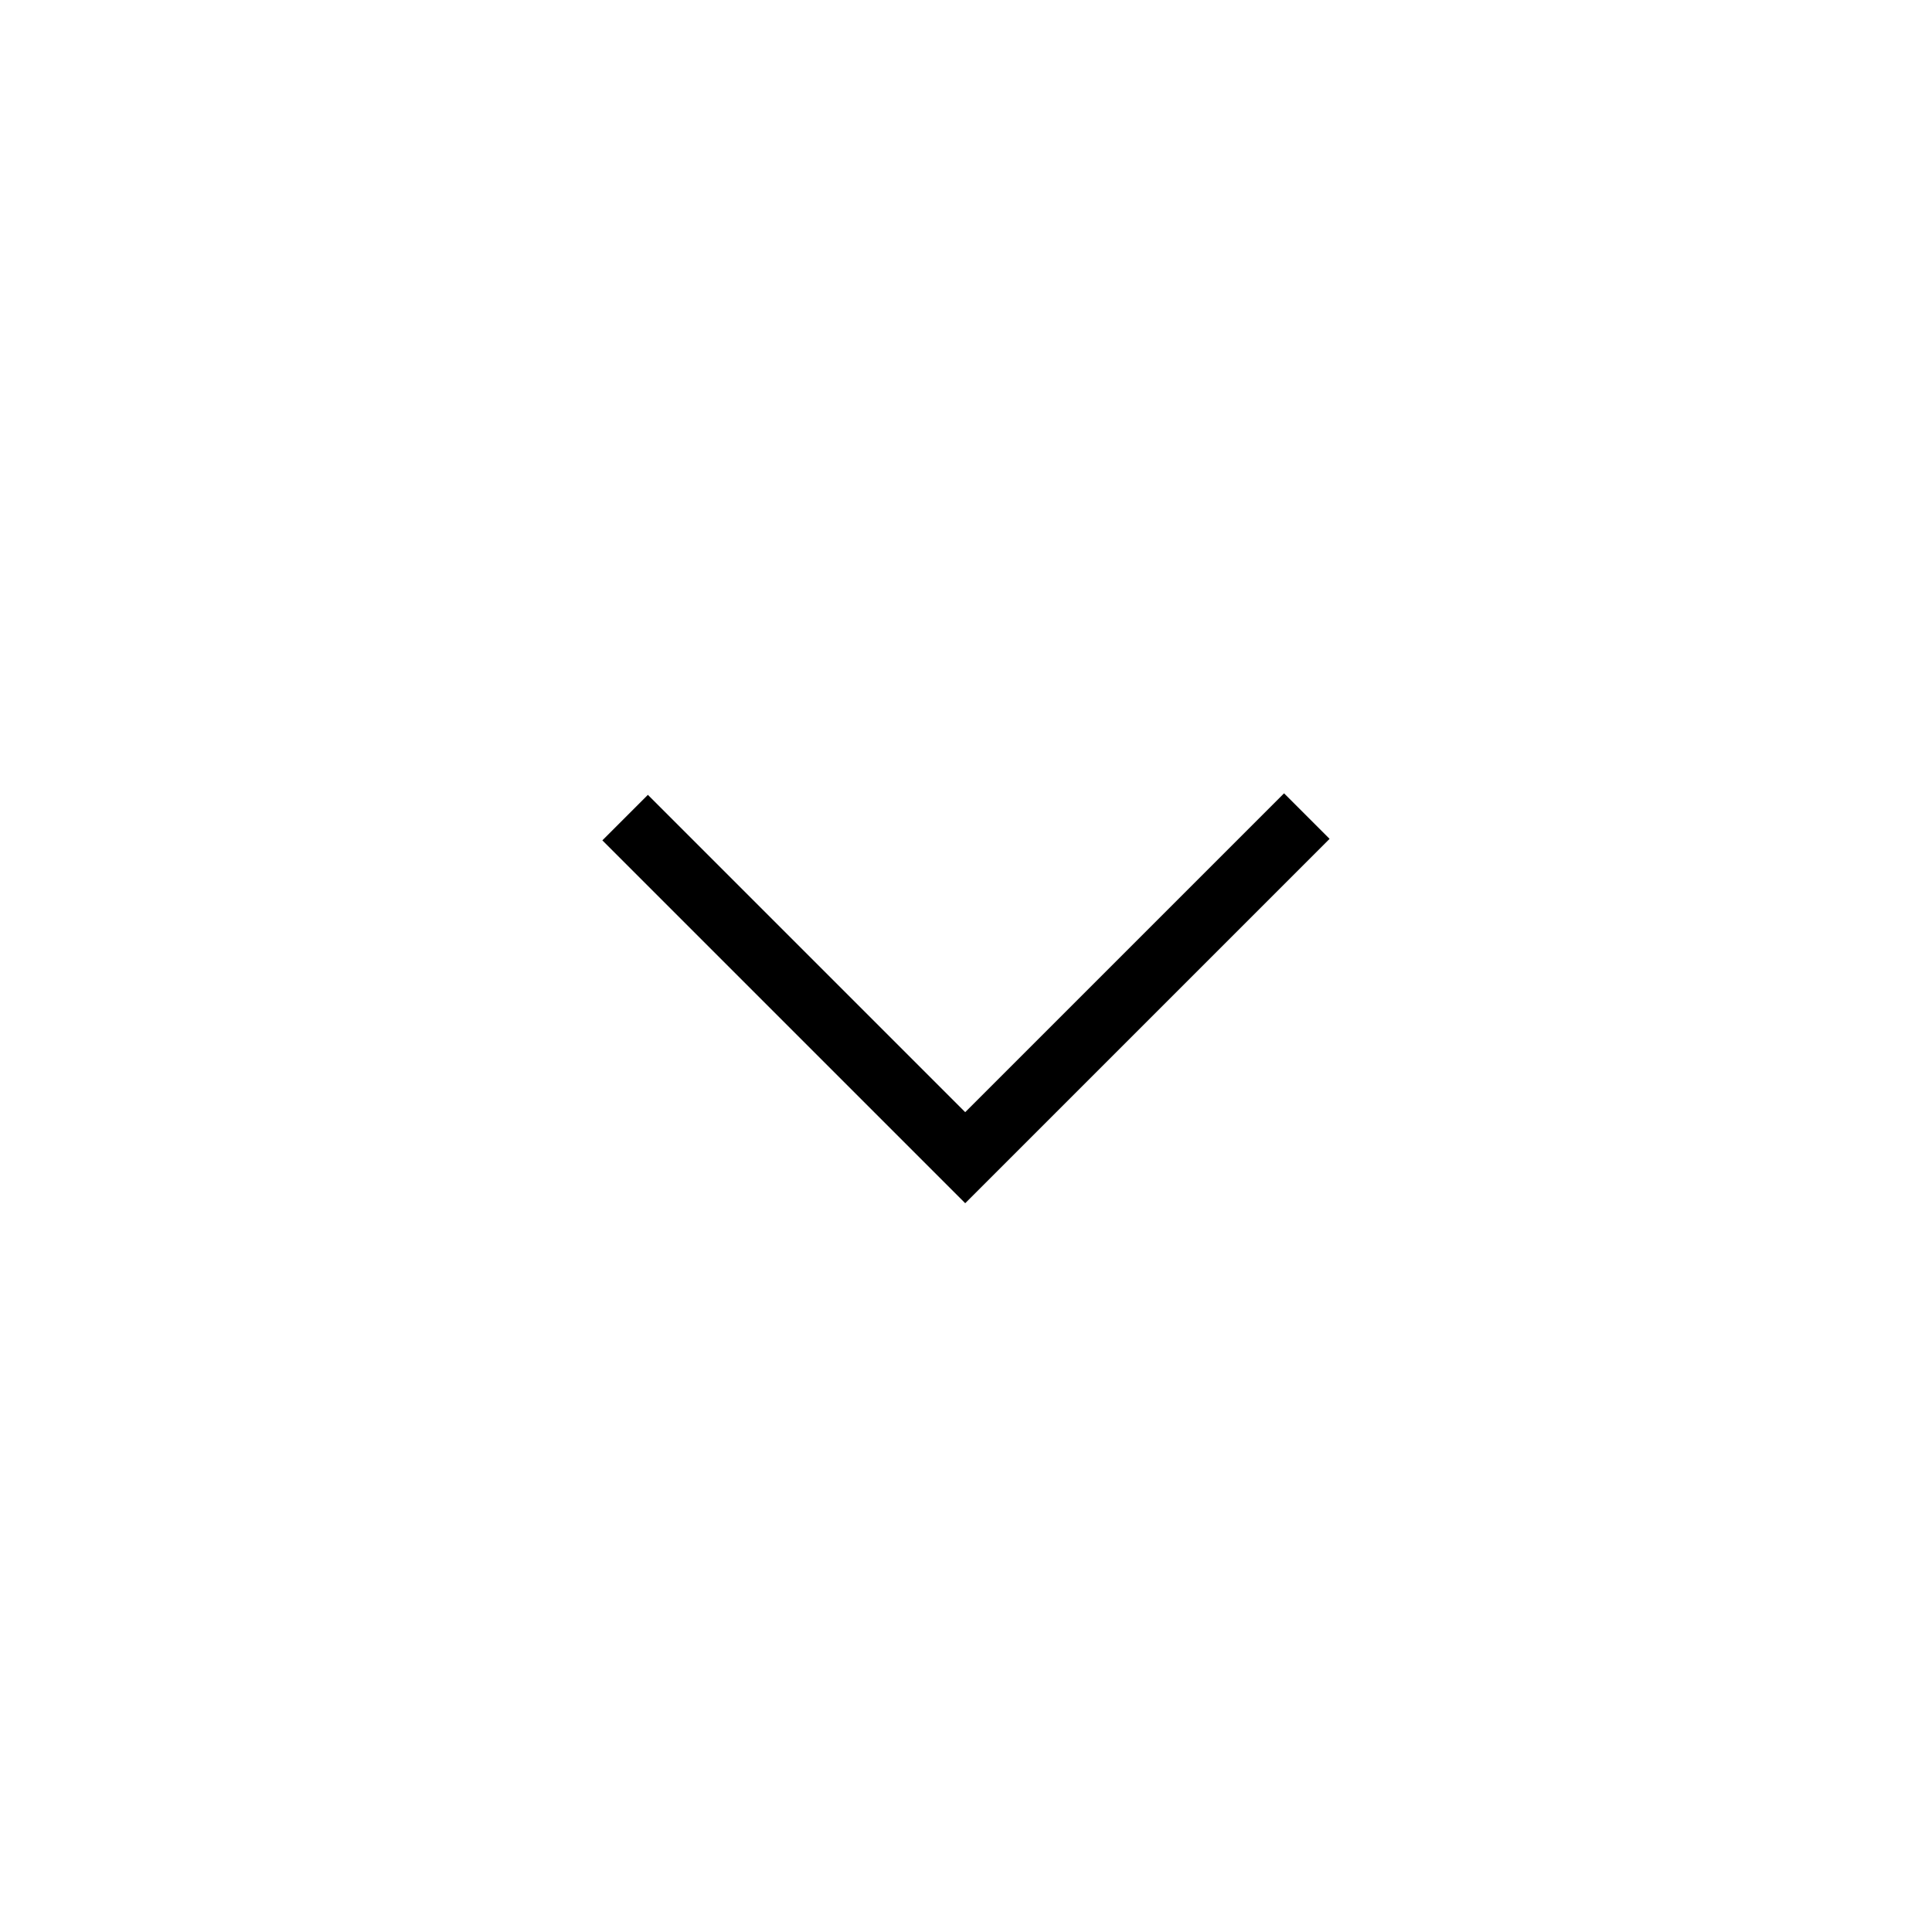
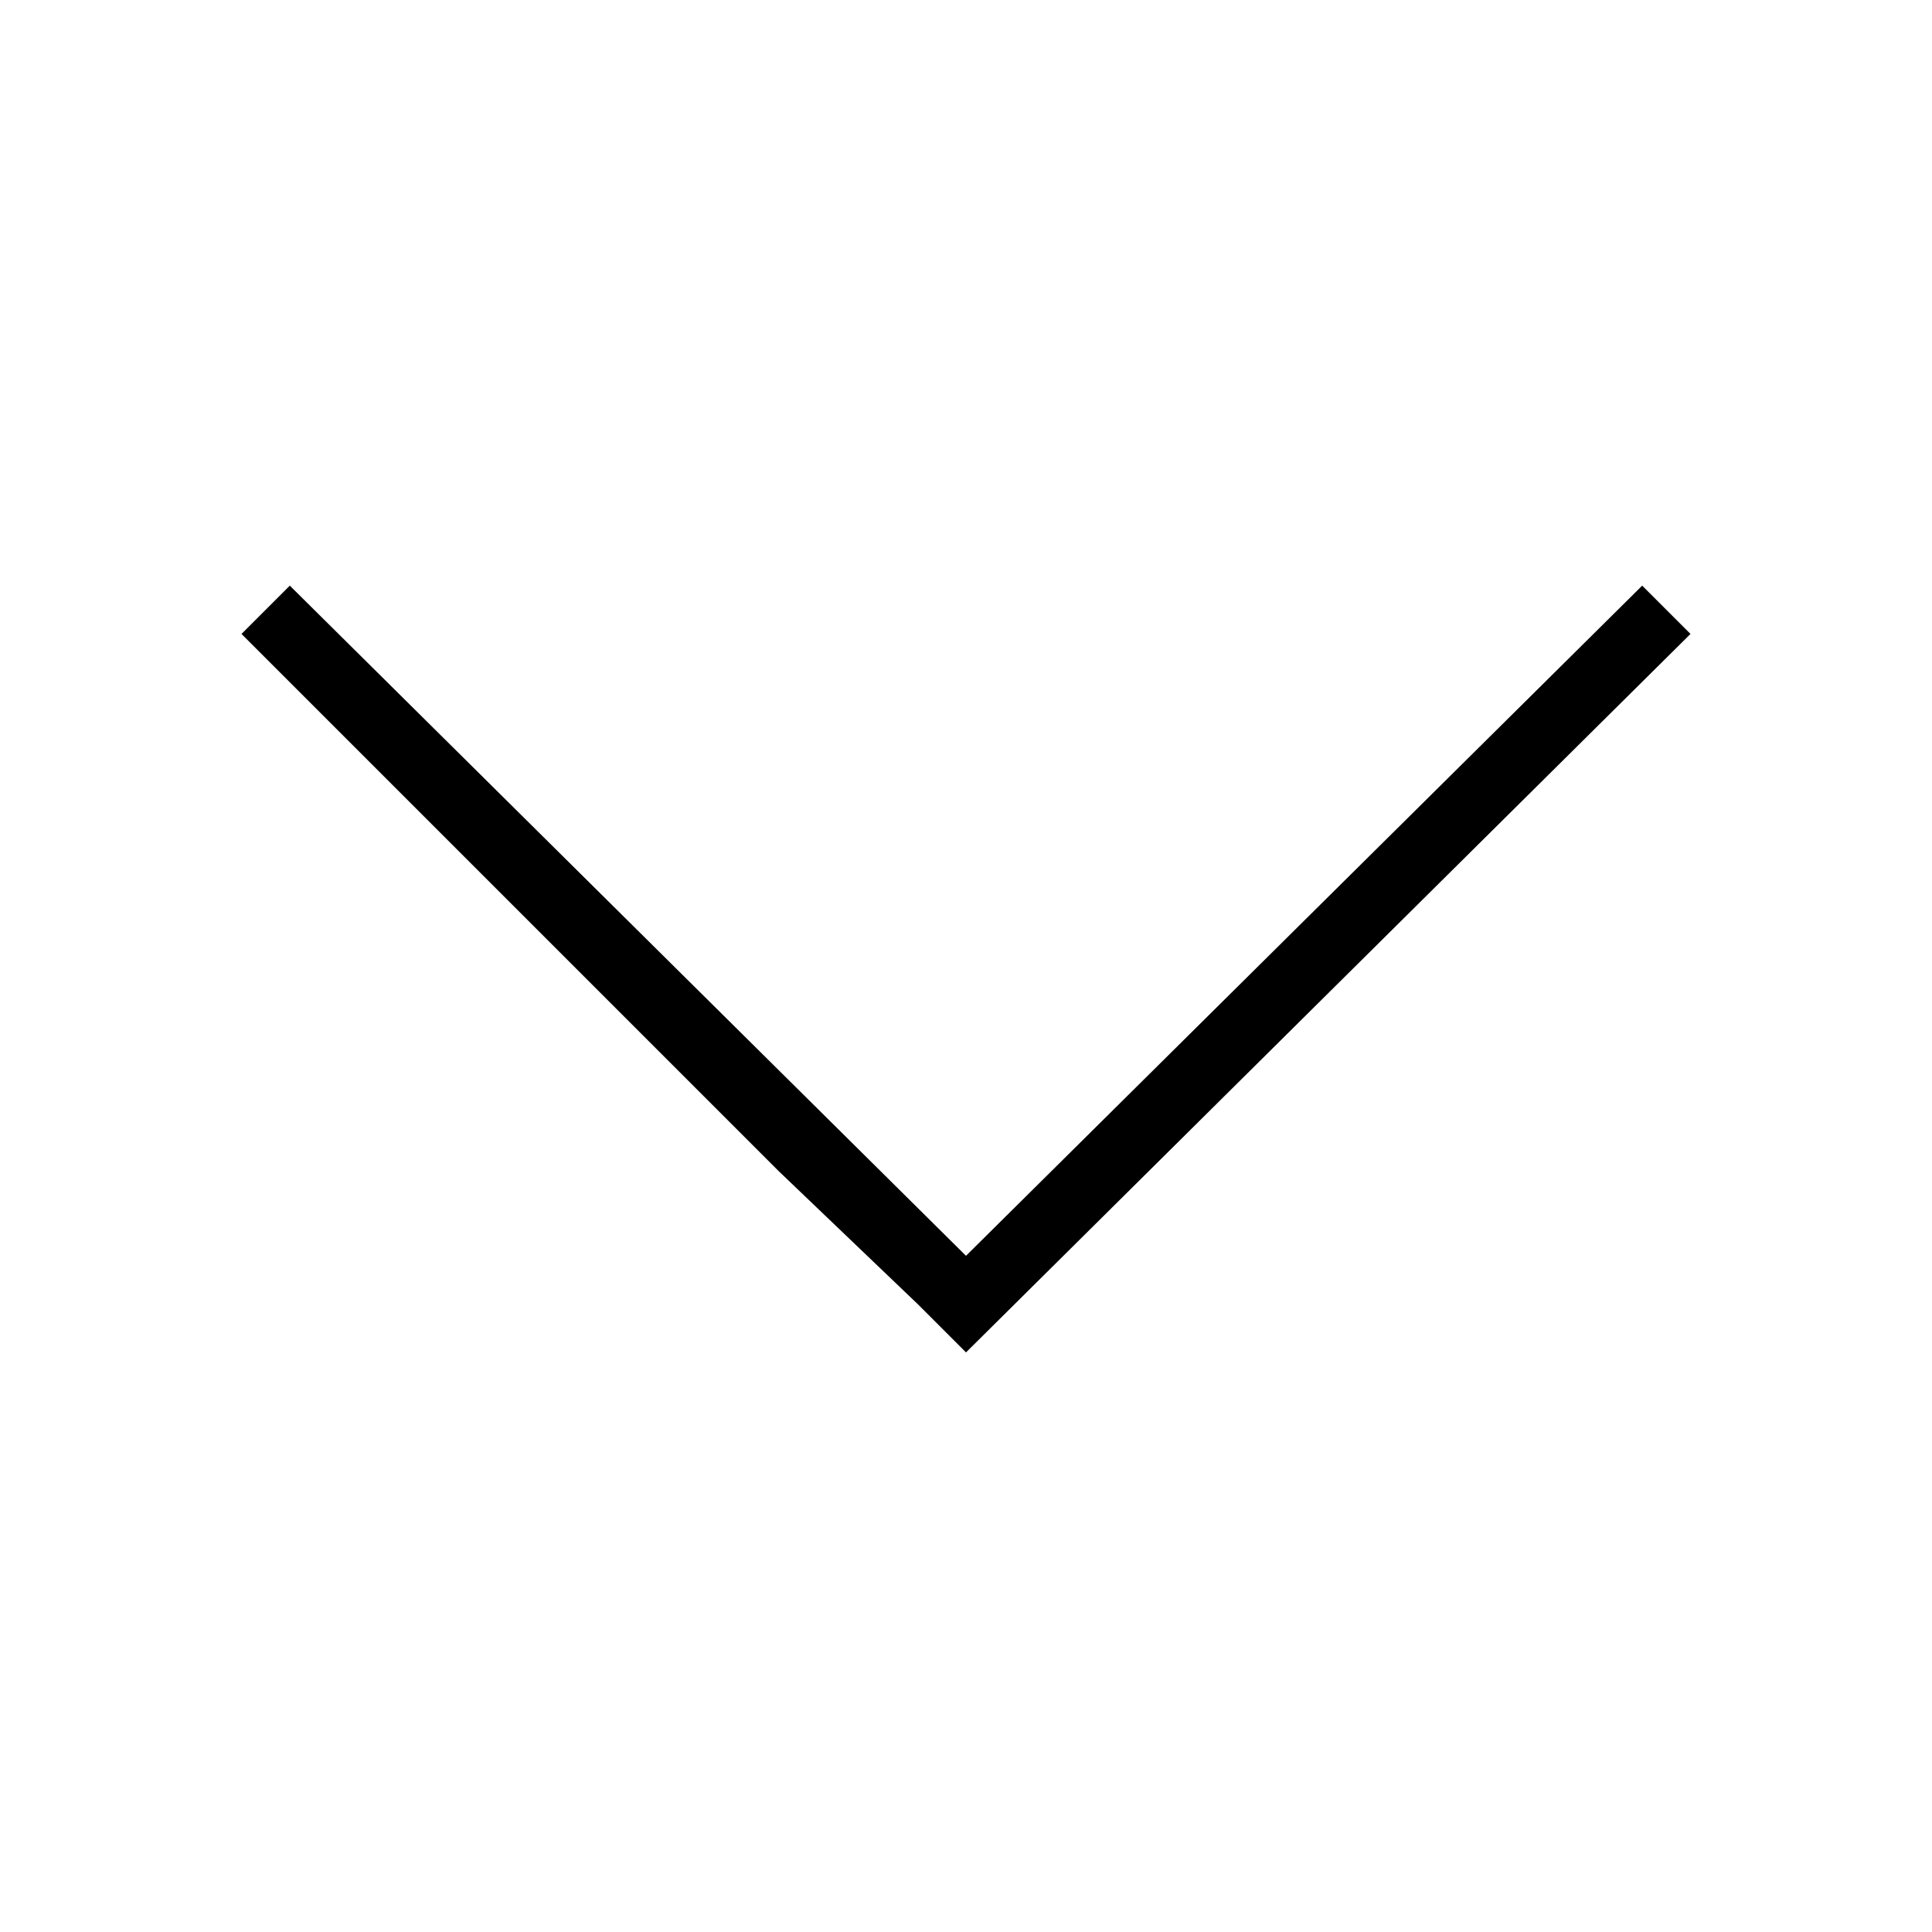
- <svg xmlns="http://www.w3.org/2000/svg" version="1.1" width="32" height="32" viewBox="0 0 32 32">
+ <svg xmlns="http://www.w3.org/2000/svg" version="1.1" id="Calque_1" x="0px" y="0px" viewBox="0 0 32 32" style="enable-background:new 0 0 32 32;" xml:space="preserve">
  <g id="icomoon-ignore">
</g>
-   <path d="M15.233 19.175l0.754 0.754 6.035-6.035-0.754-0.754-5.281 5.281-5.256-5.256-0.754 0.754 3.013 3.013z" fill="#000000" />
+   <path d="M15.2,21.6l0.8,0.8l12-11.9l-0.8-0.8L16,20.8L4.8,9.7l-0.8,0.8l8.9,8.9L15.2,21.6z" />
</svg>
